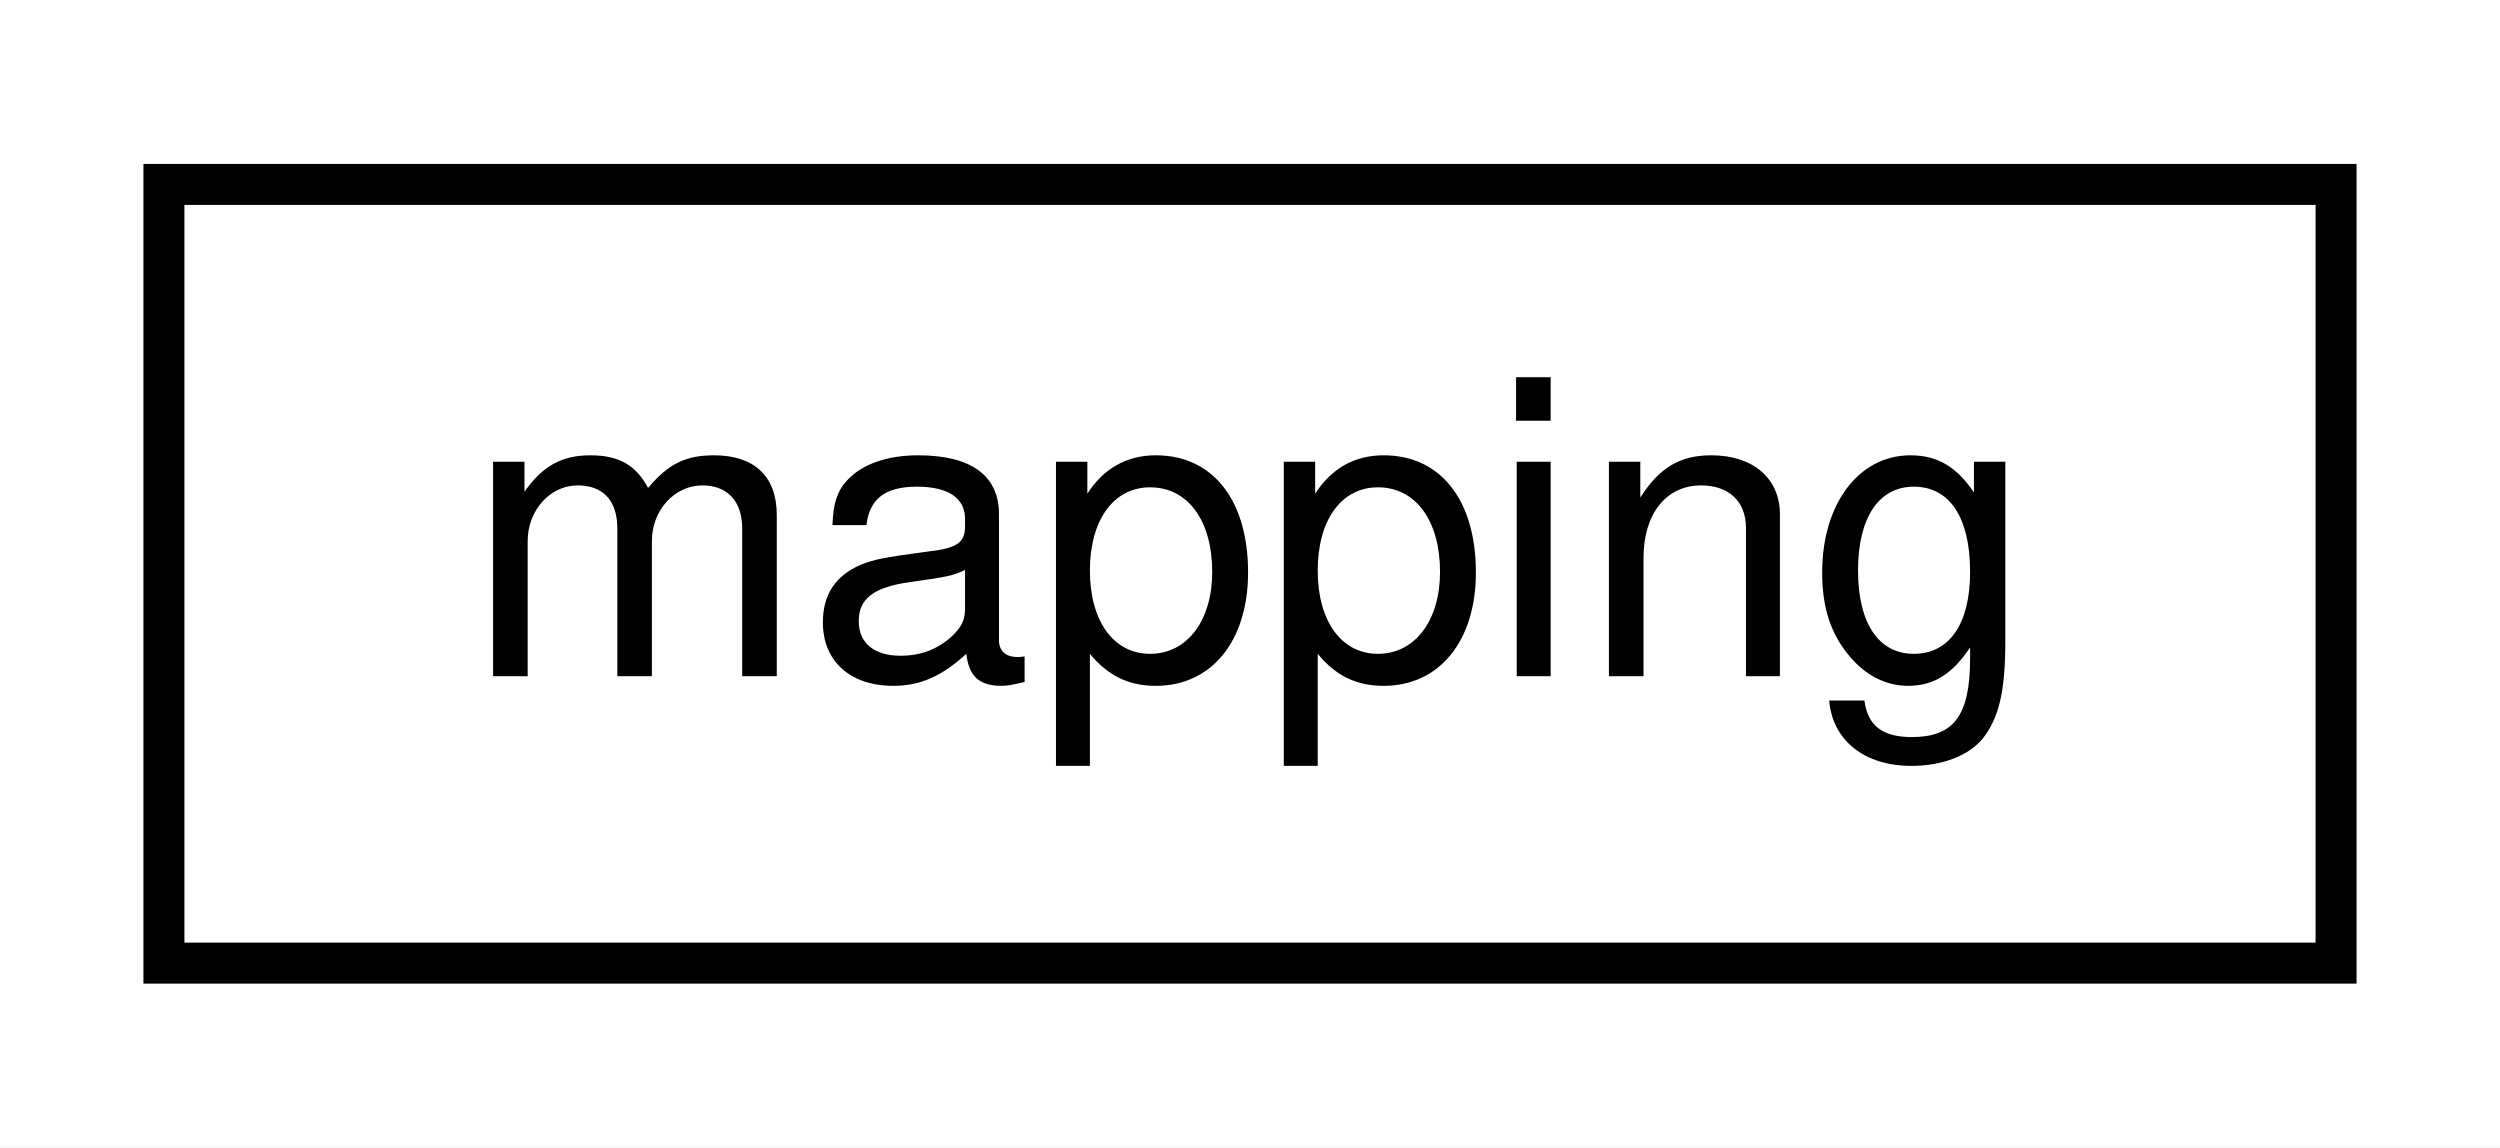
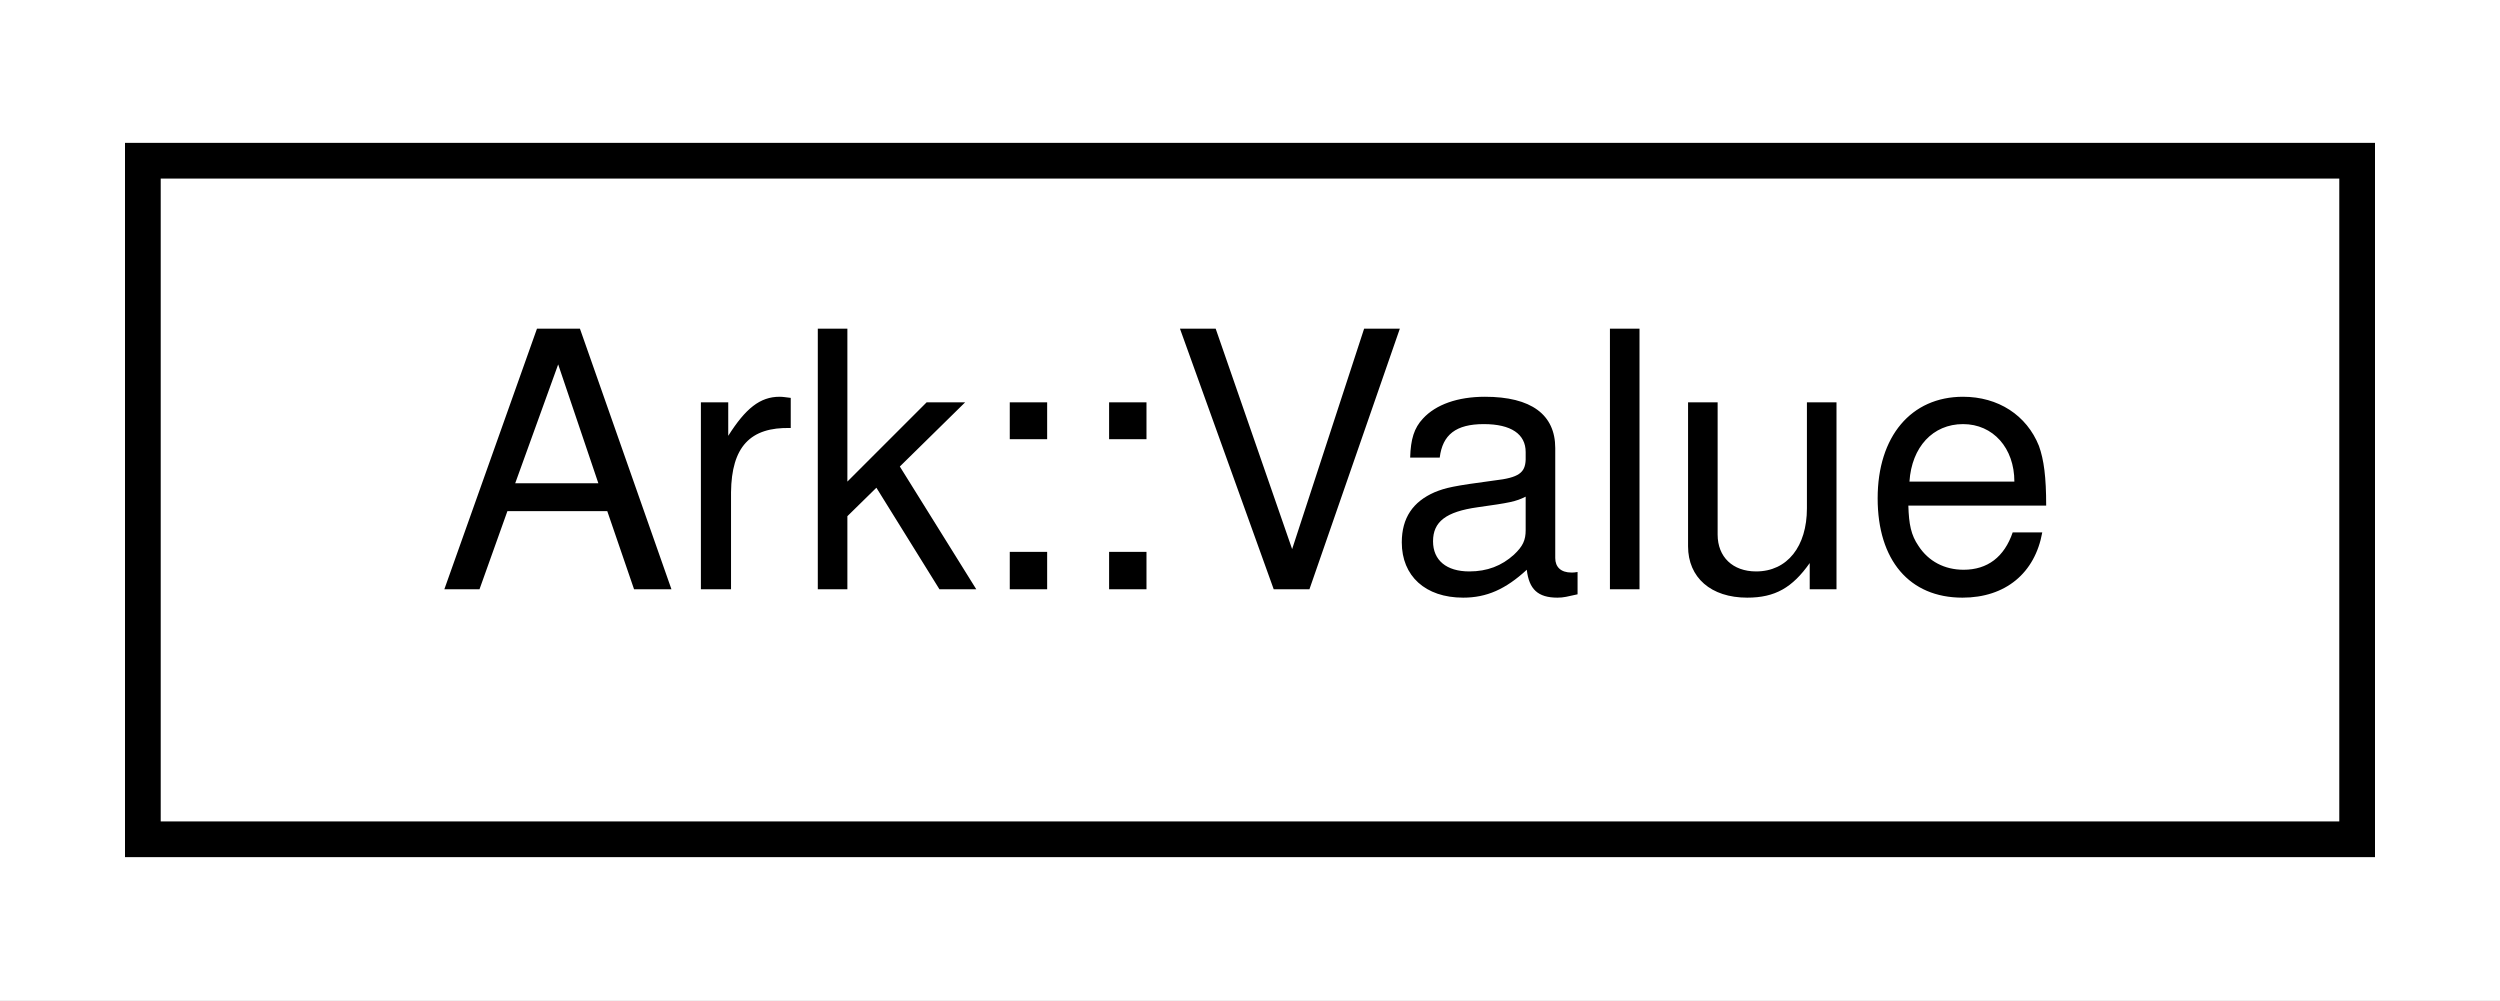
- <svg xmlns="http://www.w3.org/2000/svg" xmlns:xlink="http://www.w3.org/1999/xlink" width="61pt" height="28pt" viewBox="0.00 0.00 61.00 28.00">
+ <svg xmlns="http://www.w3.org/2000/svg" xmlns:xlink="http://www.w3.org/1999/xlink" width="70pt" height="28pt" viewBox="0.00 0.00 70.00 28.00">
  <g id="graph0" class="graph" transform="scale(1 1) rotate(0) translate(4 24)">
-     <polygon fill="white" stroke="transparent" points="-4,4 -4,-24 57,-24 57,4 -4,4" />
+     <polygon fill="white" stroke="transparent" points="-4,4 -4,-24 66,-24 66,4 -4,4" />
    <g id="node1" class="node">
      <g id="a_node1">
-         <a xlink:href="d1/d5a/structmapping.html" target="_top" xlink:title=" ">
-           <polygon fill="white" stroke="black" points="0,-0.5 0,-19.5 53,-19.5 53,-0.5 0,-0.5" />
-           <text text-anchor="middle" x="26.5" y="-7.5" font-family="Helvetica,sans-Serif" font-size="10.00">mapping</text>
+         <a xlink:href="d3/d90/classArk_1_1Value.html" target="_top" xlink:title=" ">
+           <polygon fill="white" stroke="black" points="0,-0.5 0,-19.5 62,-19.5 62,-0.5 0,-0.5" />
+           <text text-anchor="middle" x="31" y="-7.5" font-family="Helvetica,sans-Serif" font-size="10.00">Ark::Value</text>
        </a>
      </g>
    </g>
  </g>
</svg>
